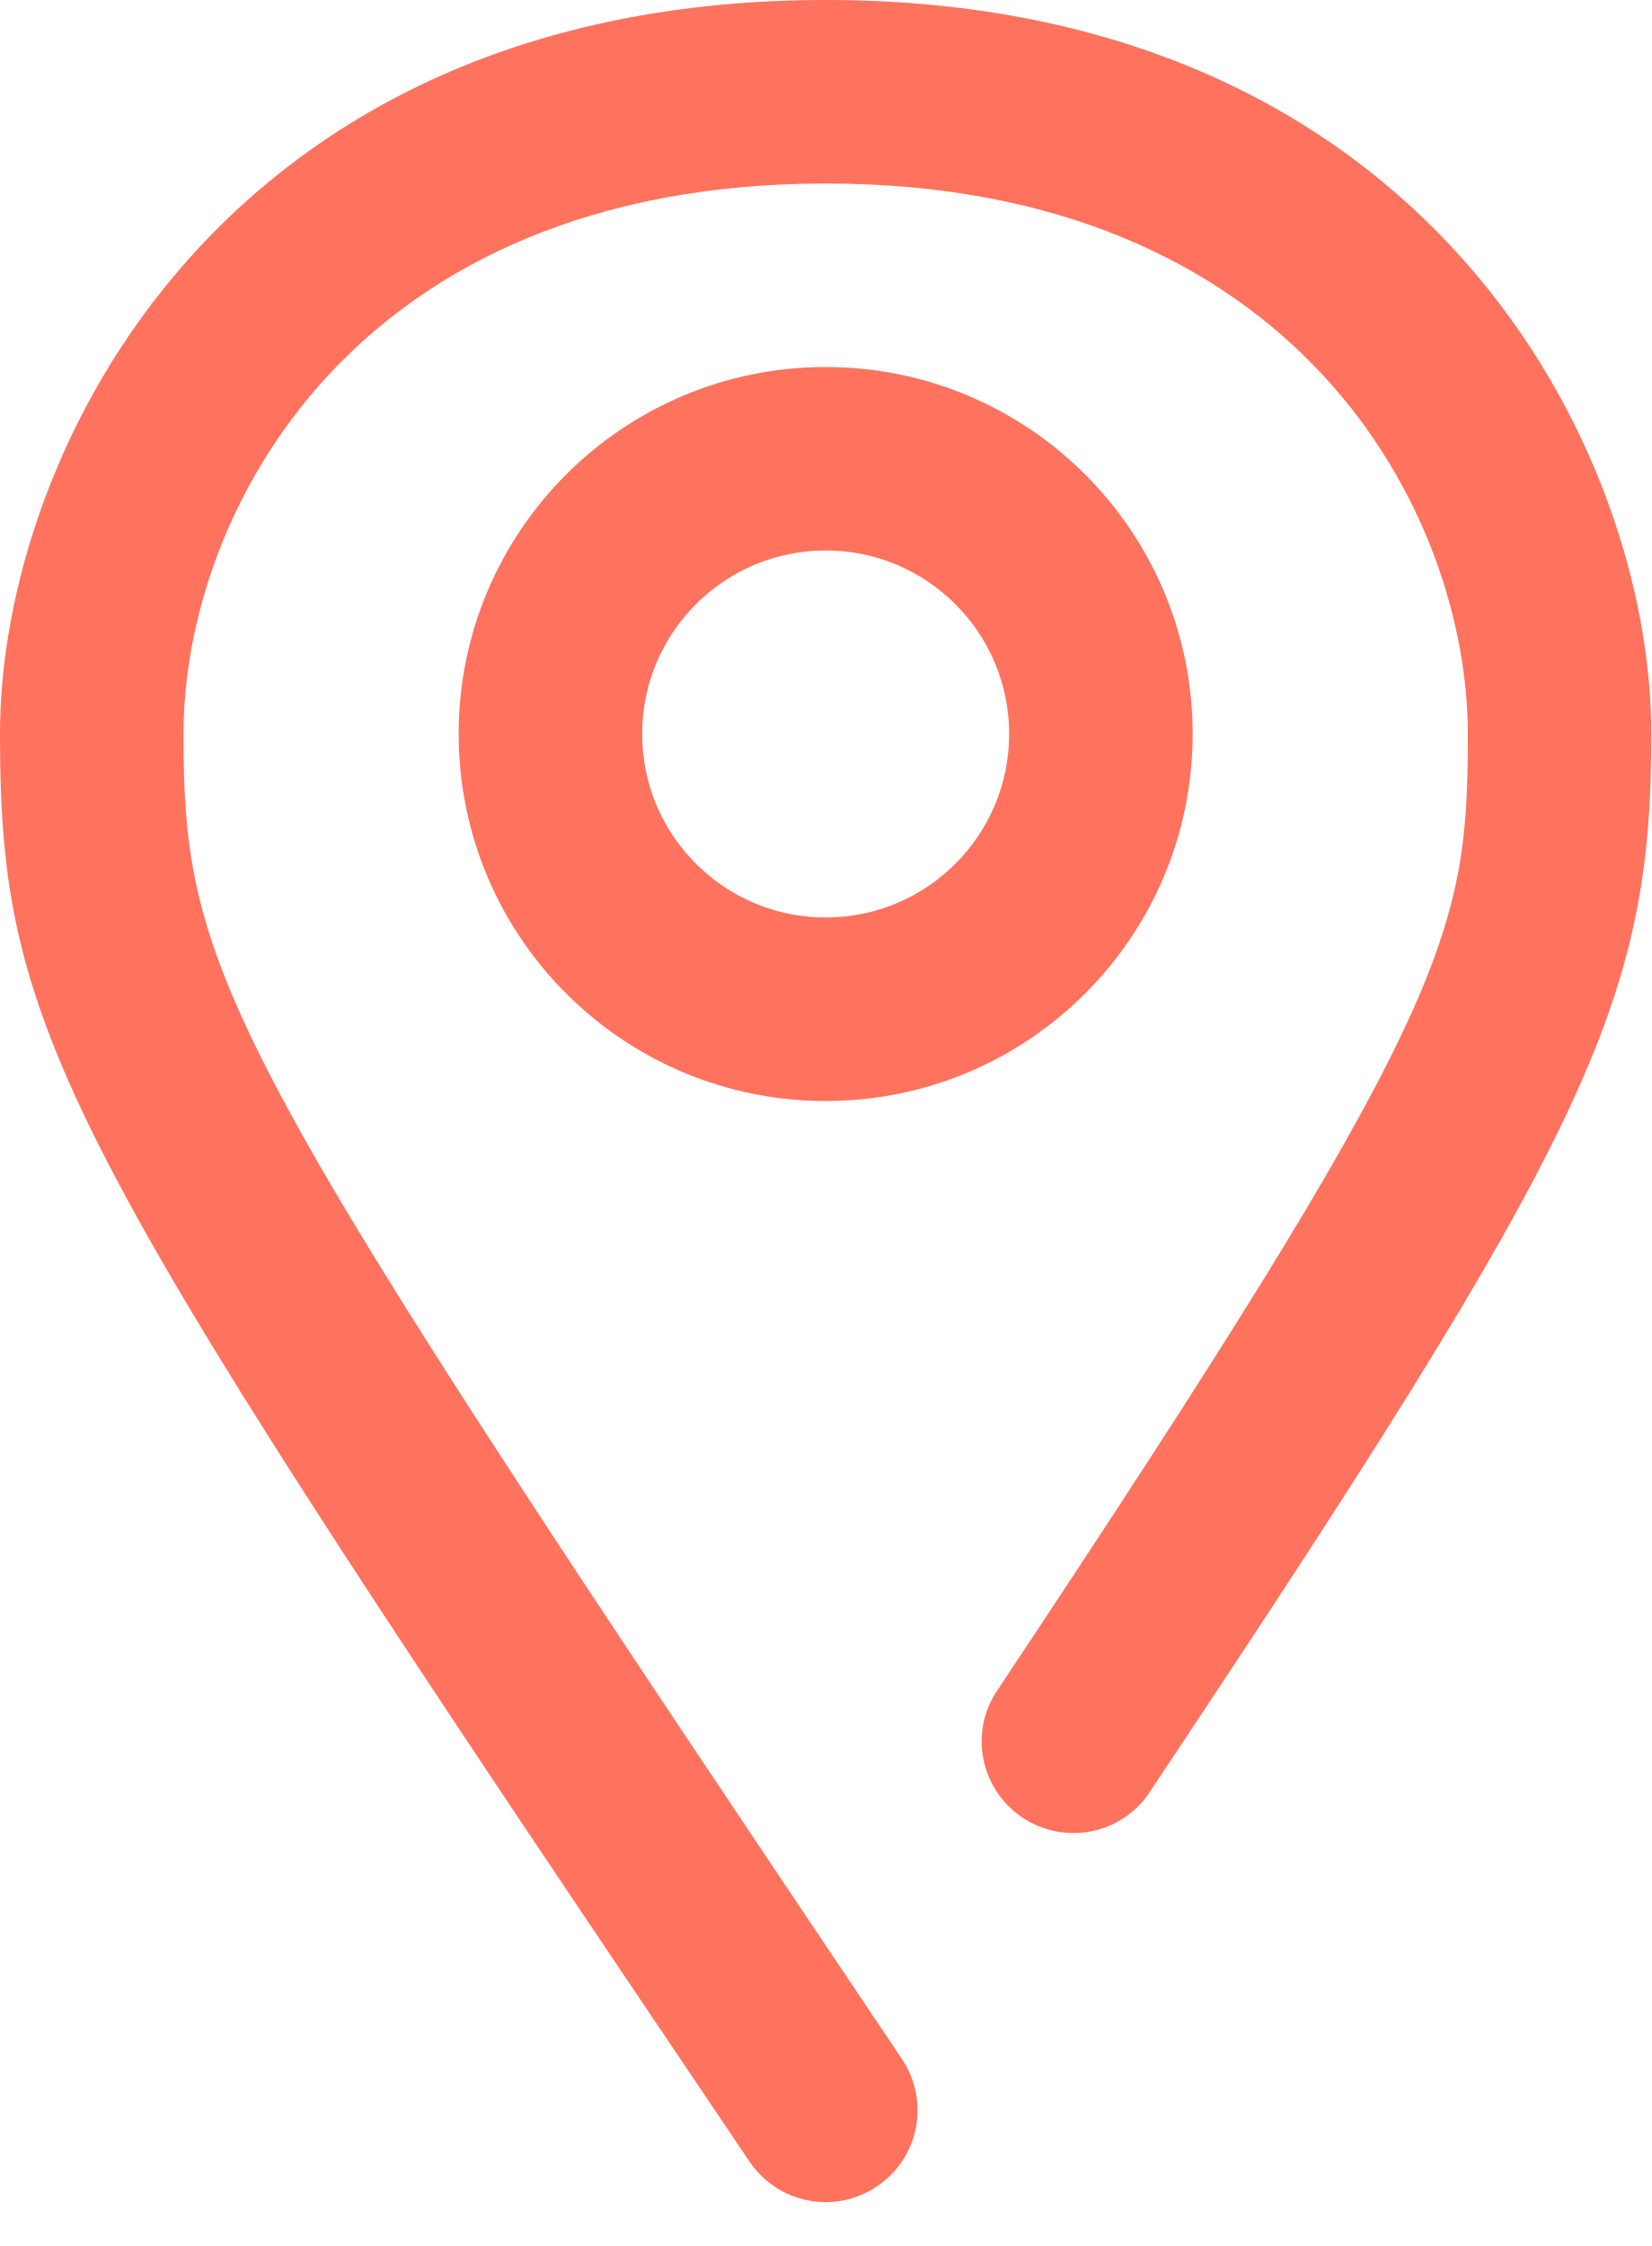
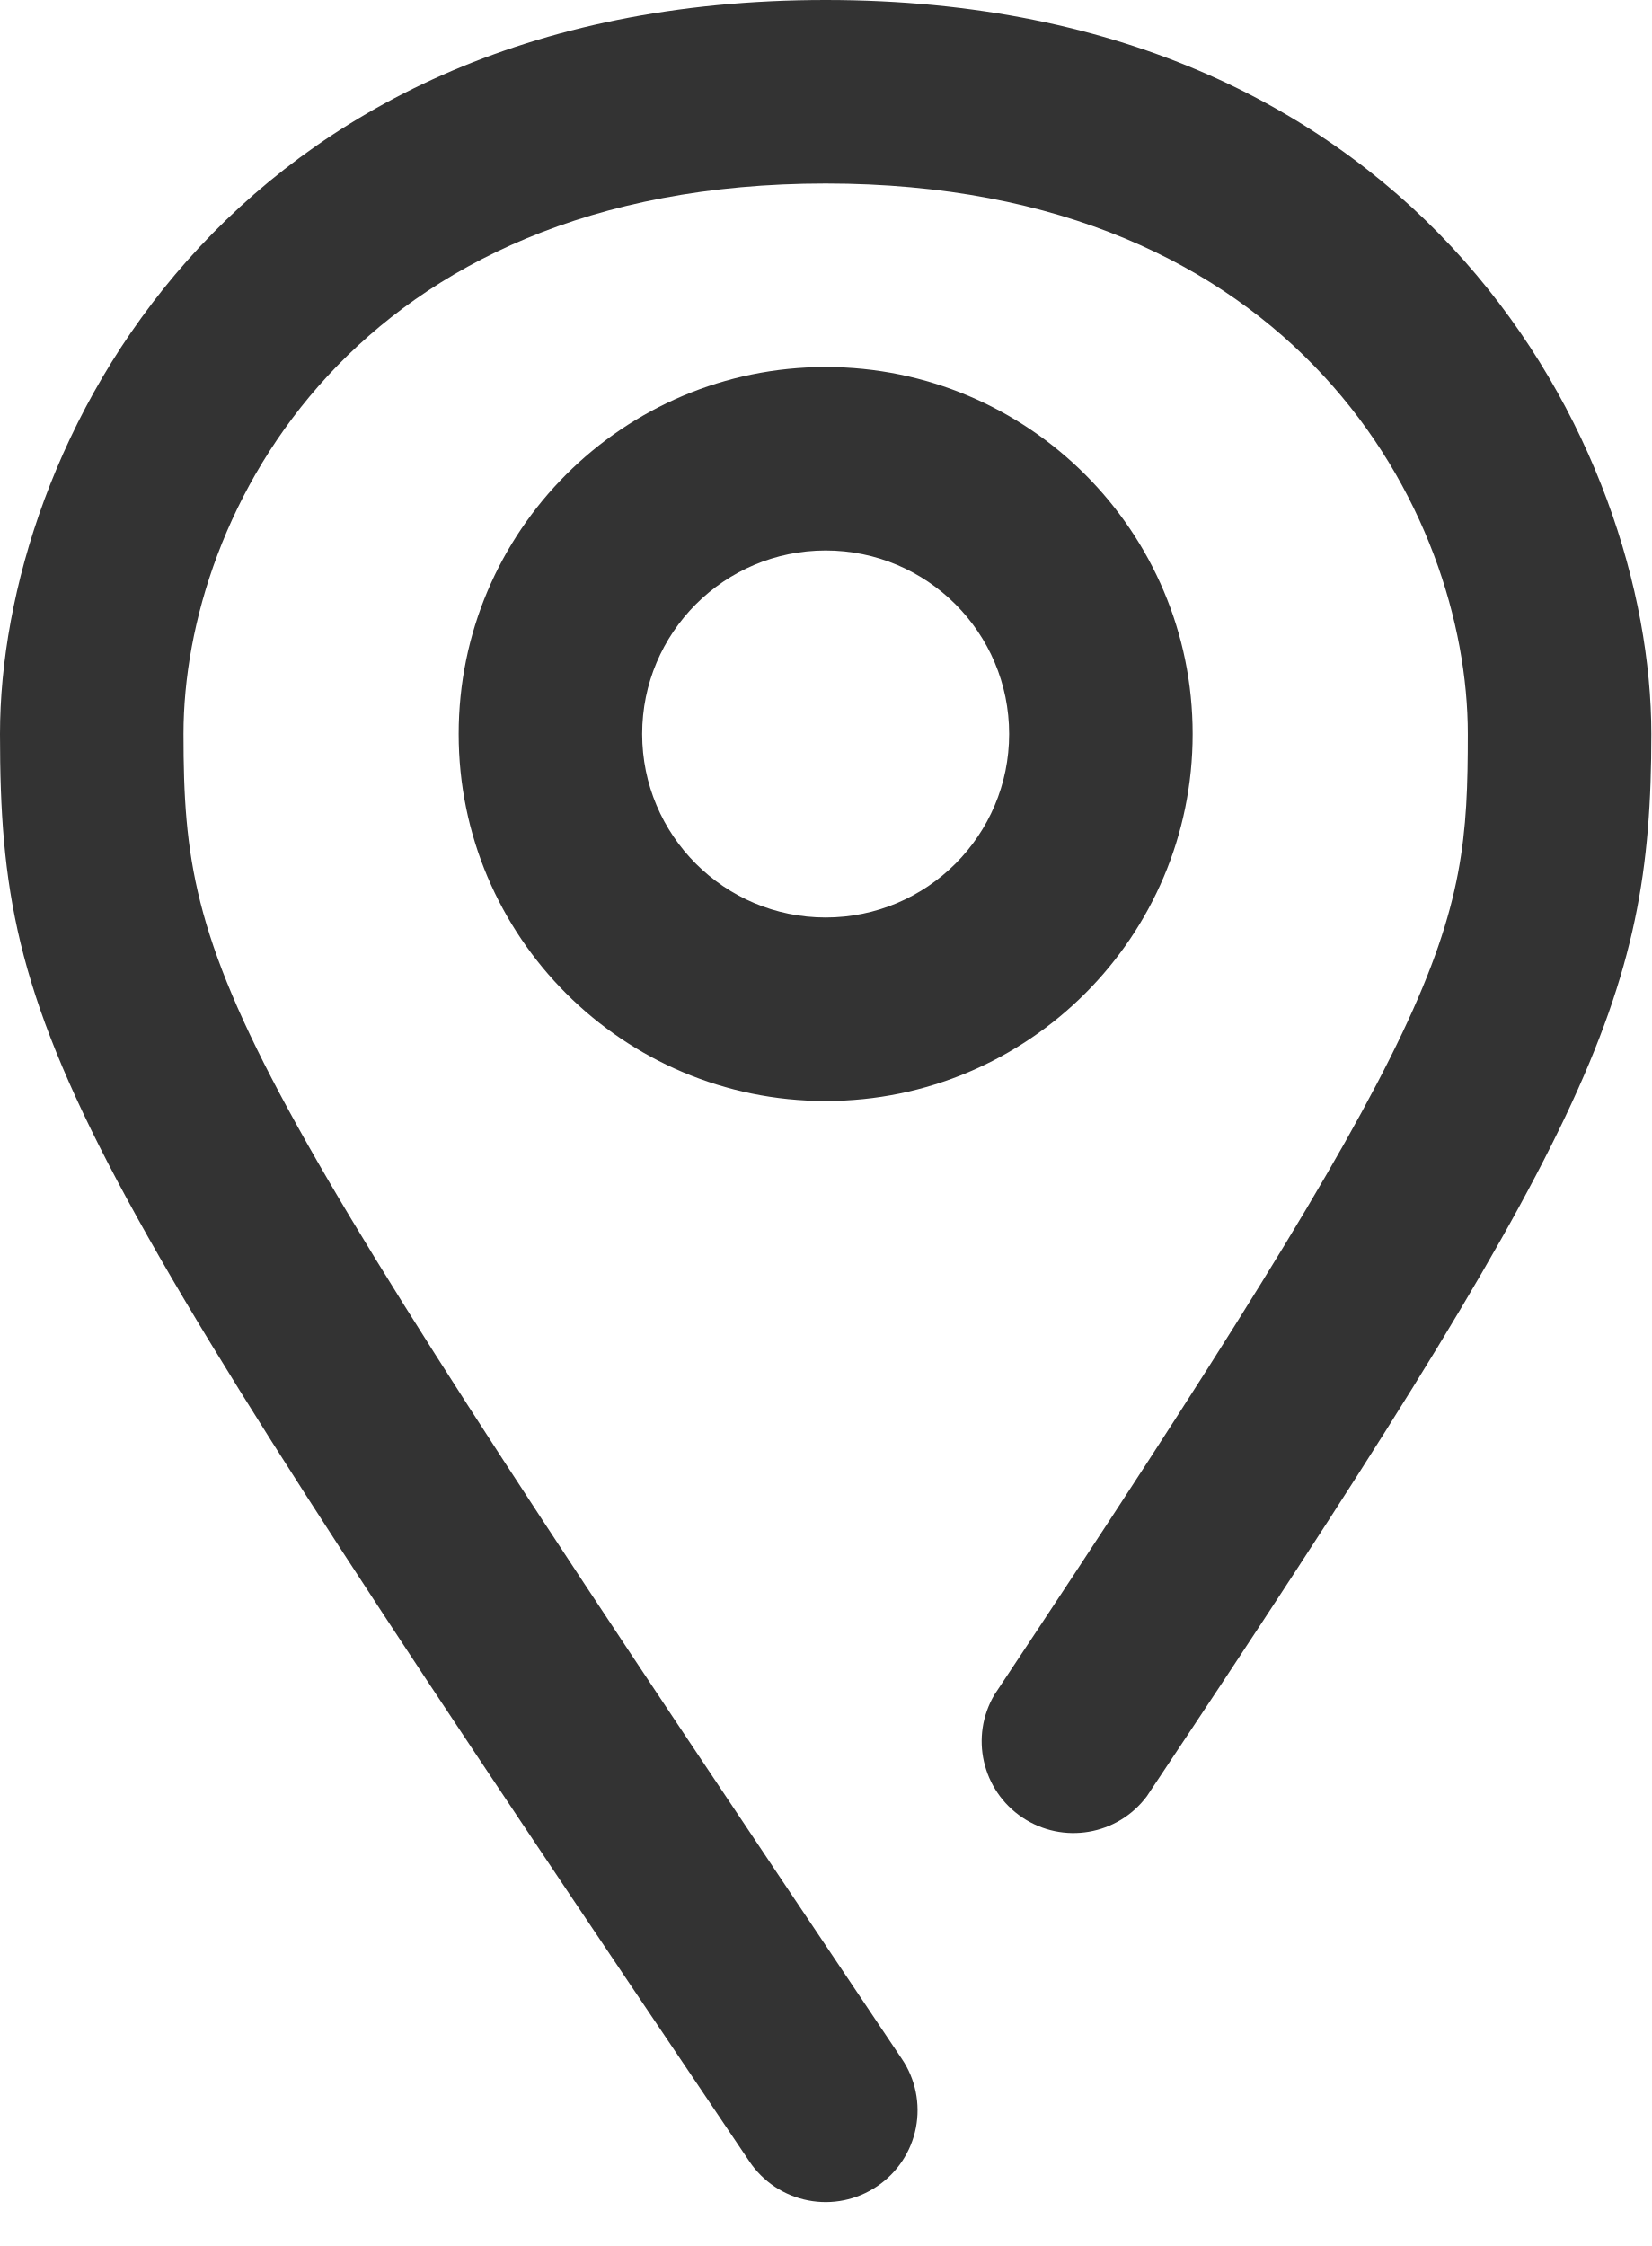
<svg xmlns="http://www.w3.org/2000/svg" width="25" height="34" viewBox="0 0 25 34" fill="none">
-   <path fill-rule="evenodd" clip-rule="evenodd" d="M12.5 16.667C9.432 16.667 6.944 14.179 6.944 11.111C6.944 8.043 9.432 5.556 12.5 5.556C15.568 5.556 18.056 8.043 18.056 11.111C18.056 14.179 15.568 16.667 12.5 16.667ZM12.5 8.333C10.966 8.333 9.722 9.577 9.722 11.111C9.722 12.645 10.966 13.889 12.5 13.889C14.034 13.889 15.278 12.645 15.278 11.111C15.278 9.577 14.034 8.333 12.5 8.333ZM13.278 33.097C13.584 32.891 13.796 32.572 13.866 32.21C13.936 31.848 13.86 31.472 13.653 31.167C3.389 15.889 2.778 14.819 2.778 11.111C2.778 7.764 5.361 2.778 12.5 2.778C19.639 2.778 22.222 7.764 22.222 11.111C22.222 14.181 21.958 15.278 15.056 25.653C14.68 26.287 14.866 27.104 15.479 27.514C16.092 27.924 16.918 27.784 17.361 27.194C24.069 17.139 25 15.181 25 11.111C25 6.819 21.611 0 12.5 0C3.389 0 0 6.819 0 11.111C0 15.75 0.958 17.319 11.347 32.722C11.553 33.028 11.873 33.24 12.235 33.31C12.597 33.381 12.972 33.304 13.278 33.097Z" fill="#ff725e" />
+   <path fill-rule="evenodd" clip-rule="evenodd" d="M12.5 16.667C9.432 16.667 6.944 14.179 6.944 11.111C6.944 8.043 9.432 5.556 12.5 5.556C15.568 5.556 18.056 8.043 18.056 11.111C18.056 14.179 15.568 16.667 12.5 16.667ZM12.5 8.333C10.966 8.333 9.722 9.577 9.722 11.111C9.722 12.645 10.966 13.889 12.5 13.889C14.034 13.889 15.278 12.645 15.278 11.111C15.278 9.577 14.034 8.333 12.5 8.333ZM13.278 33.097C13.584 32.891 13.796 32.572 13.866 32.21C13.936 31.848 13.86 31.472 13.653 31.167C3.389 15.889 2.778 14.819 2.778 11.111C2.778 7.764 5.361 2.778 12.5 2.778C19.639 2.778 22.222 7.764 22.222 11.111C22.222 14.181 21.958 15.278 15.056 25.653C14.68 26.287 14.866 27.104 15.479 27.514C16.092 27.924 16.918 27.784 17.361 27.194C24.069 17.139 25 15.181 25 11.111C25 6.819 21.611 0 12.5 0C3.389 0 0 6.819 0 11.111C0 15.75 0.958 17.319 11.347 32.722C11.553 33.028 11.873 33.24 12.235 33.31C12.597 33.381 12.972 33.304 13.278 33.097Z" fill="#333333" />
</svg>
